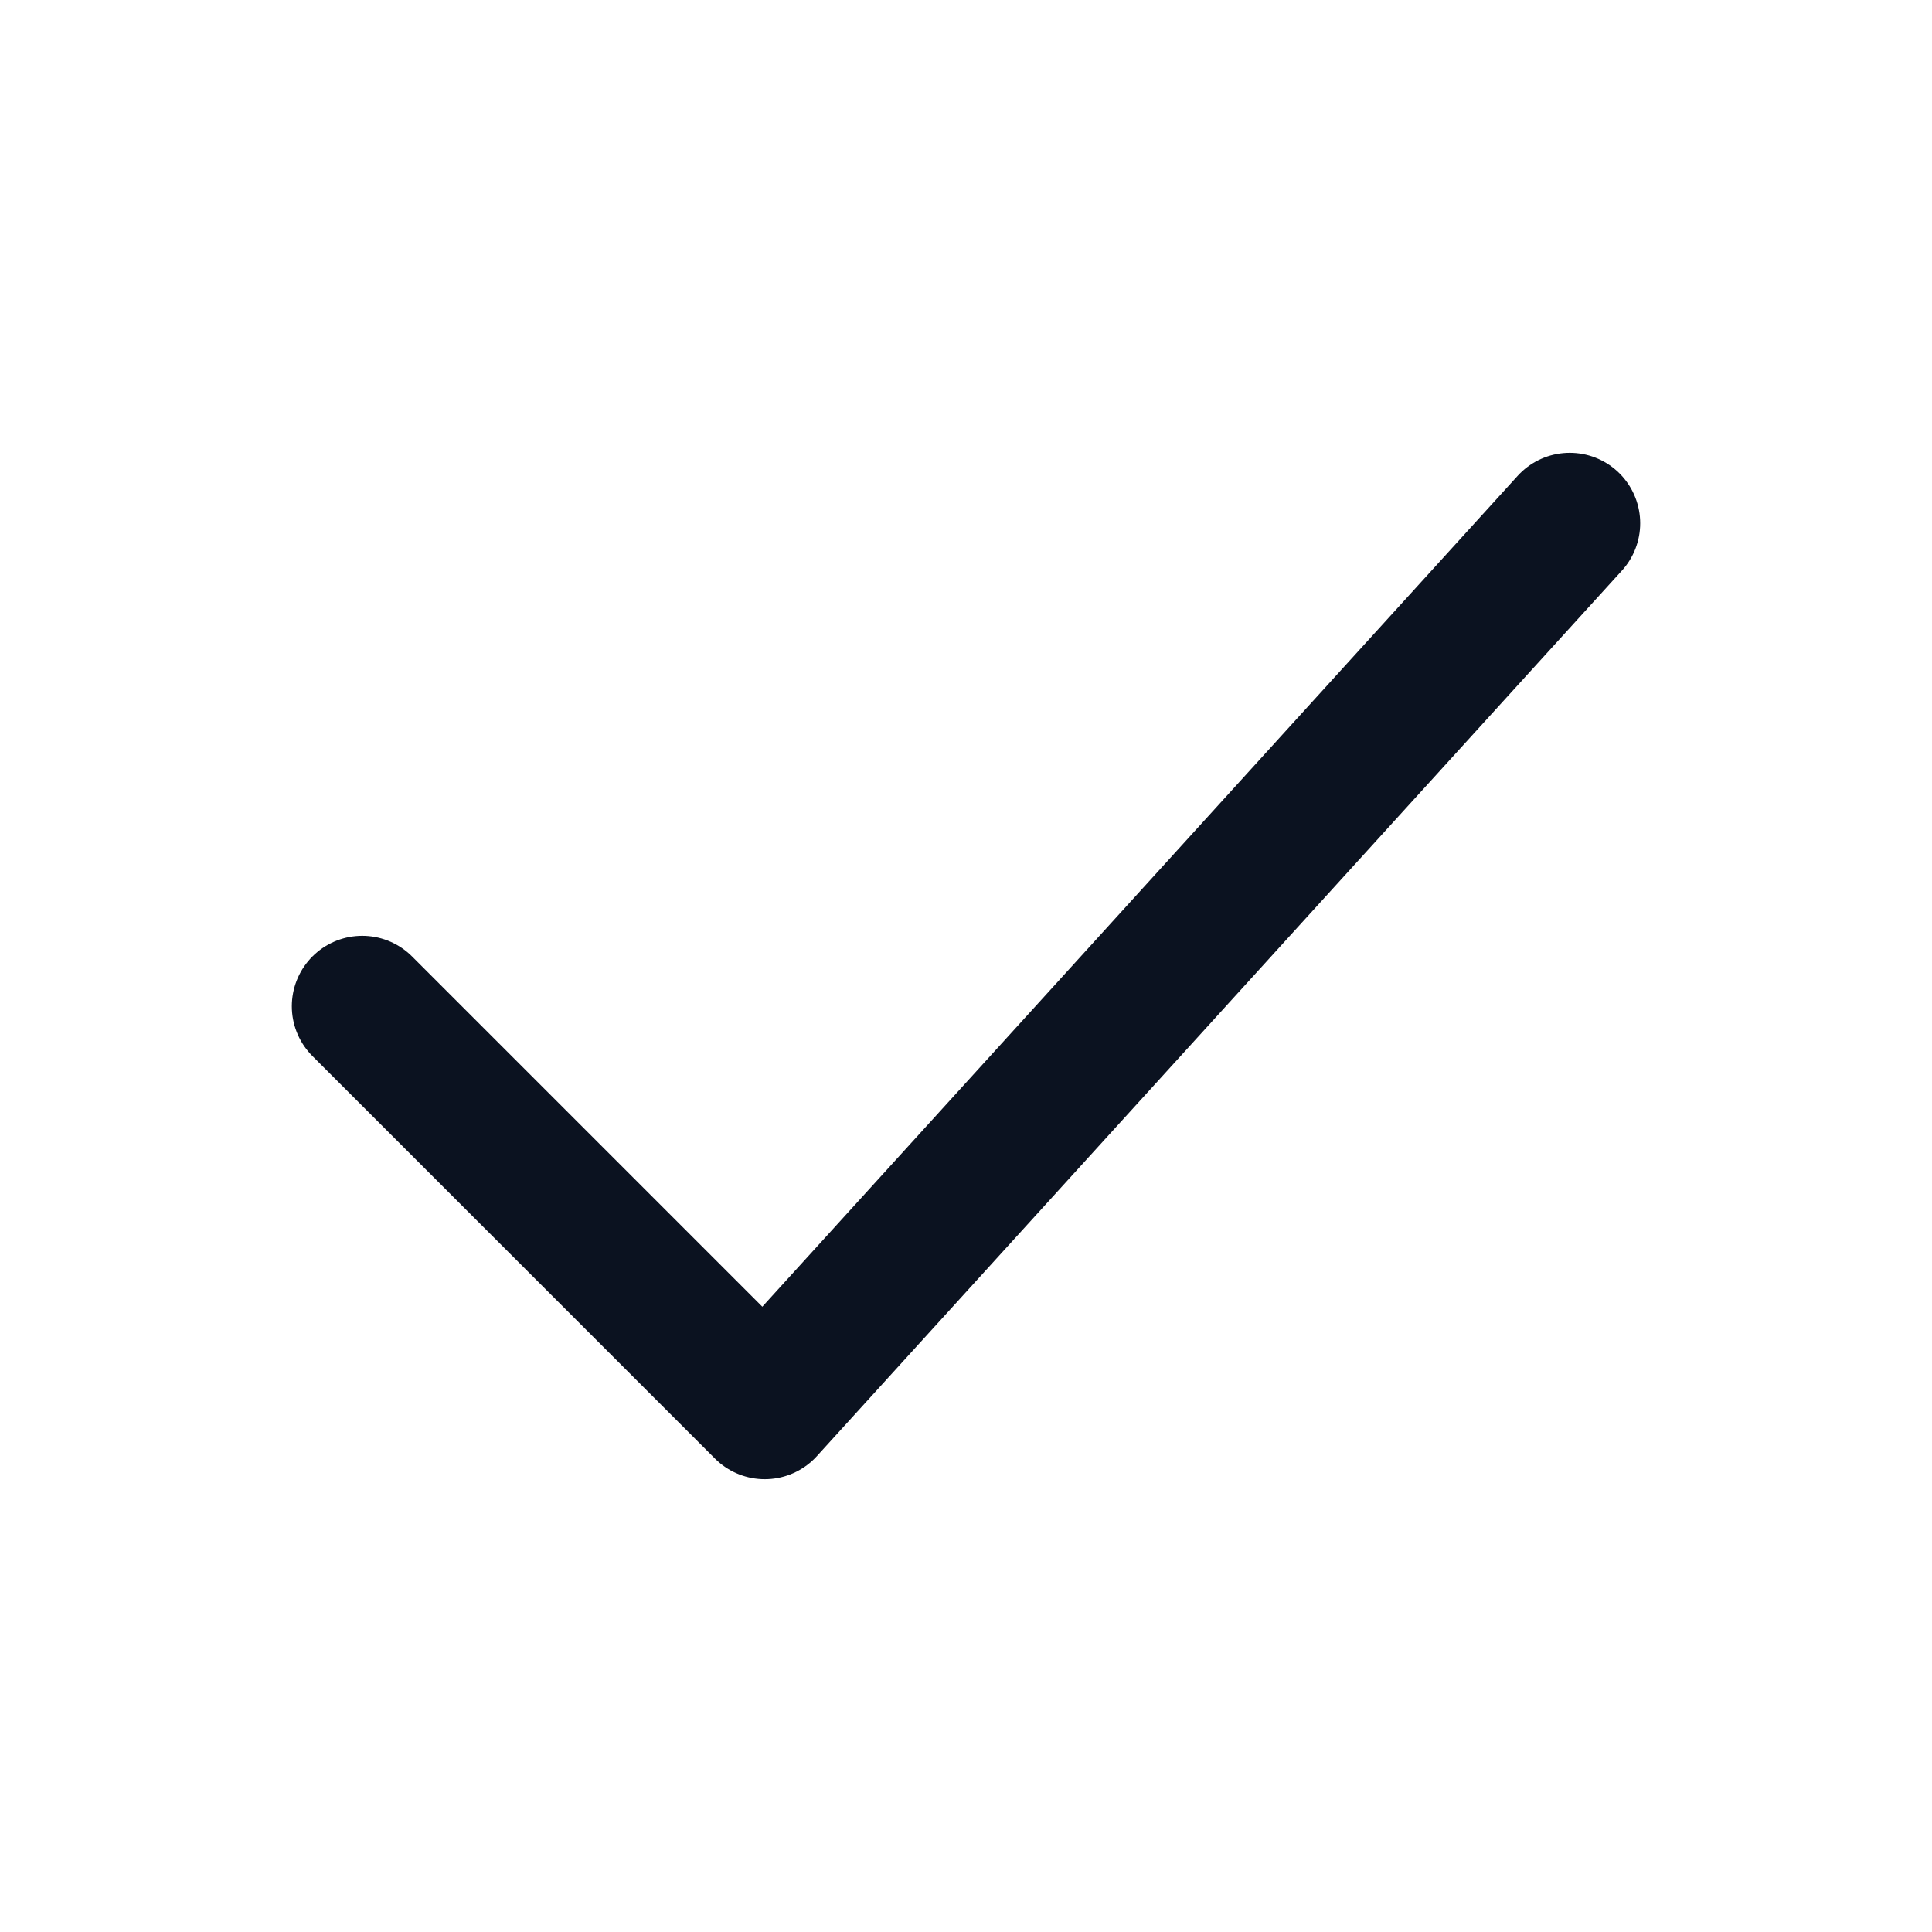
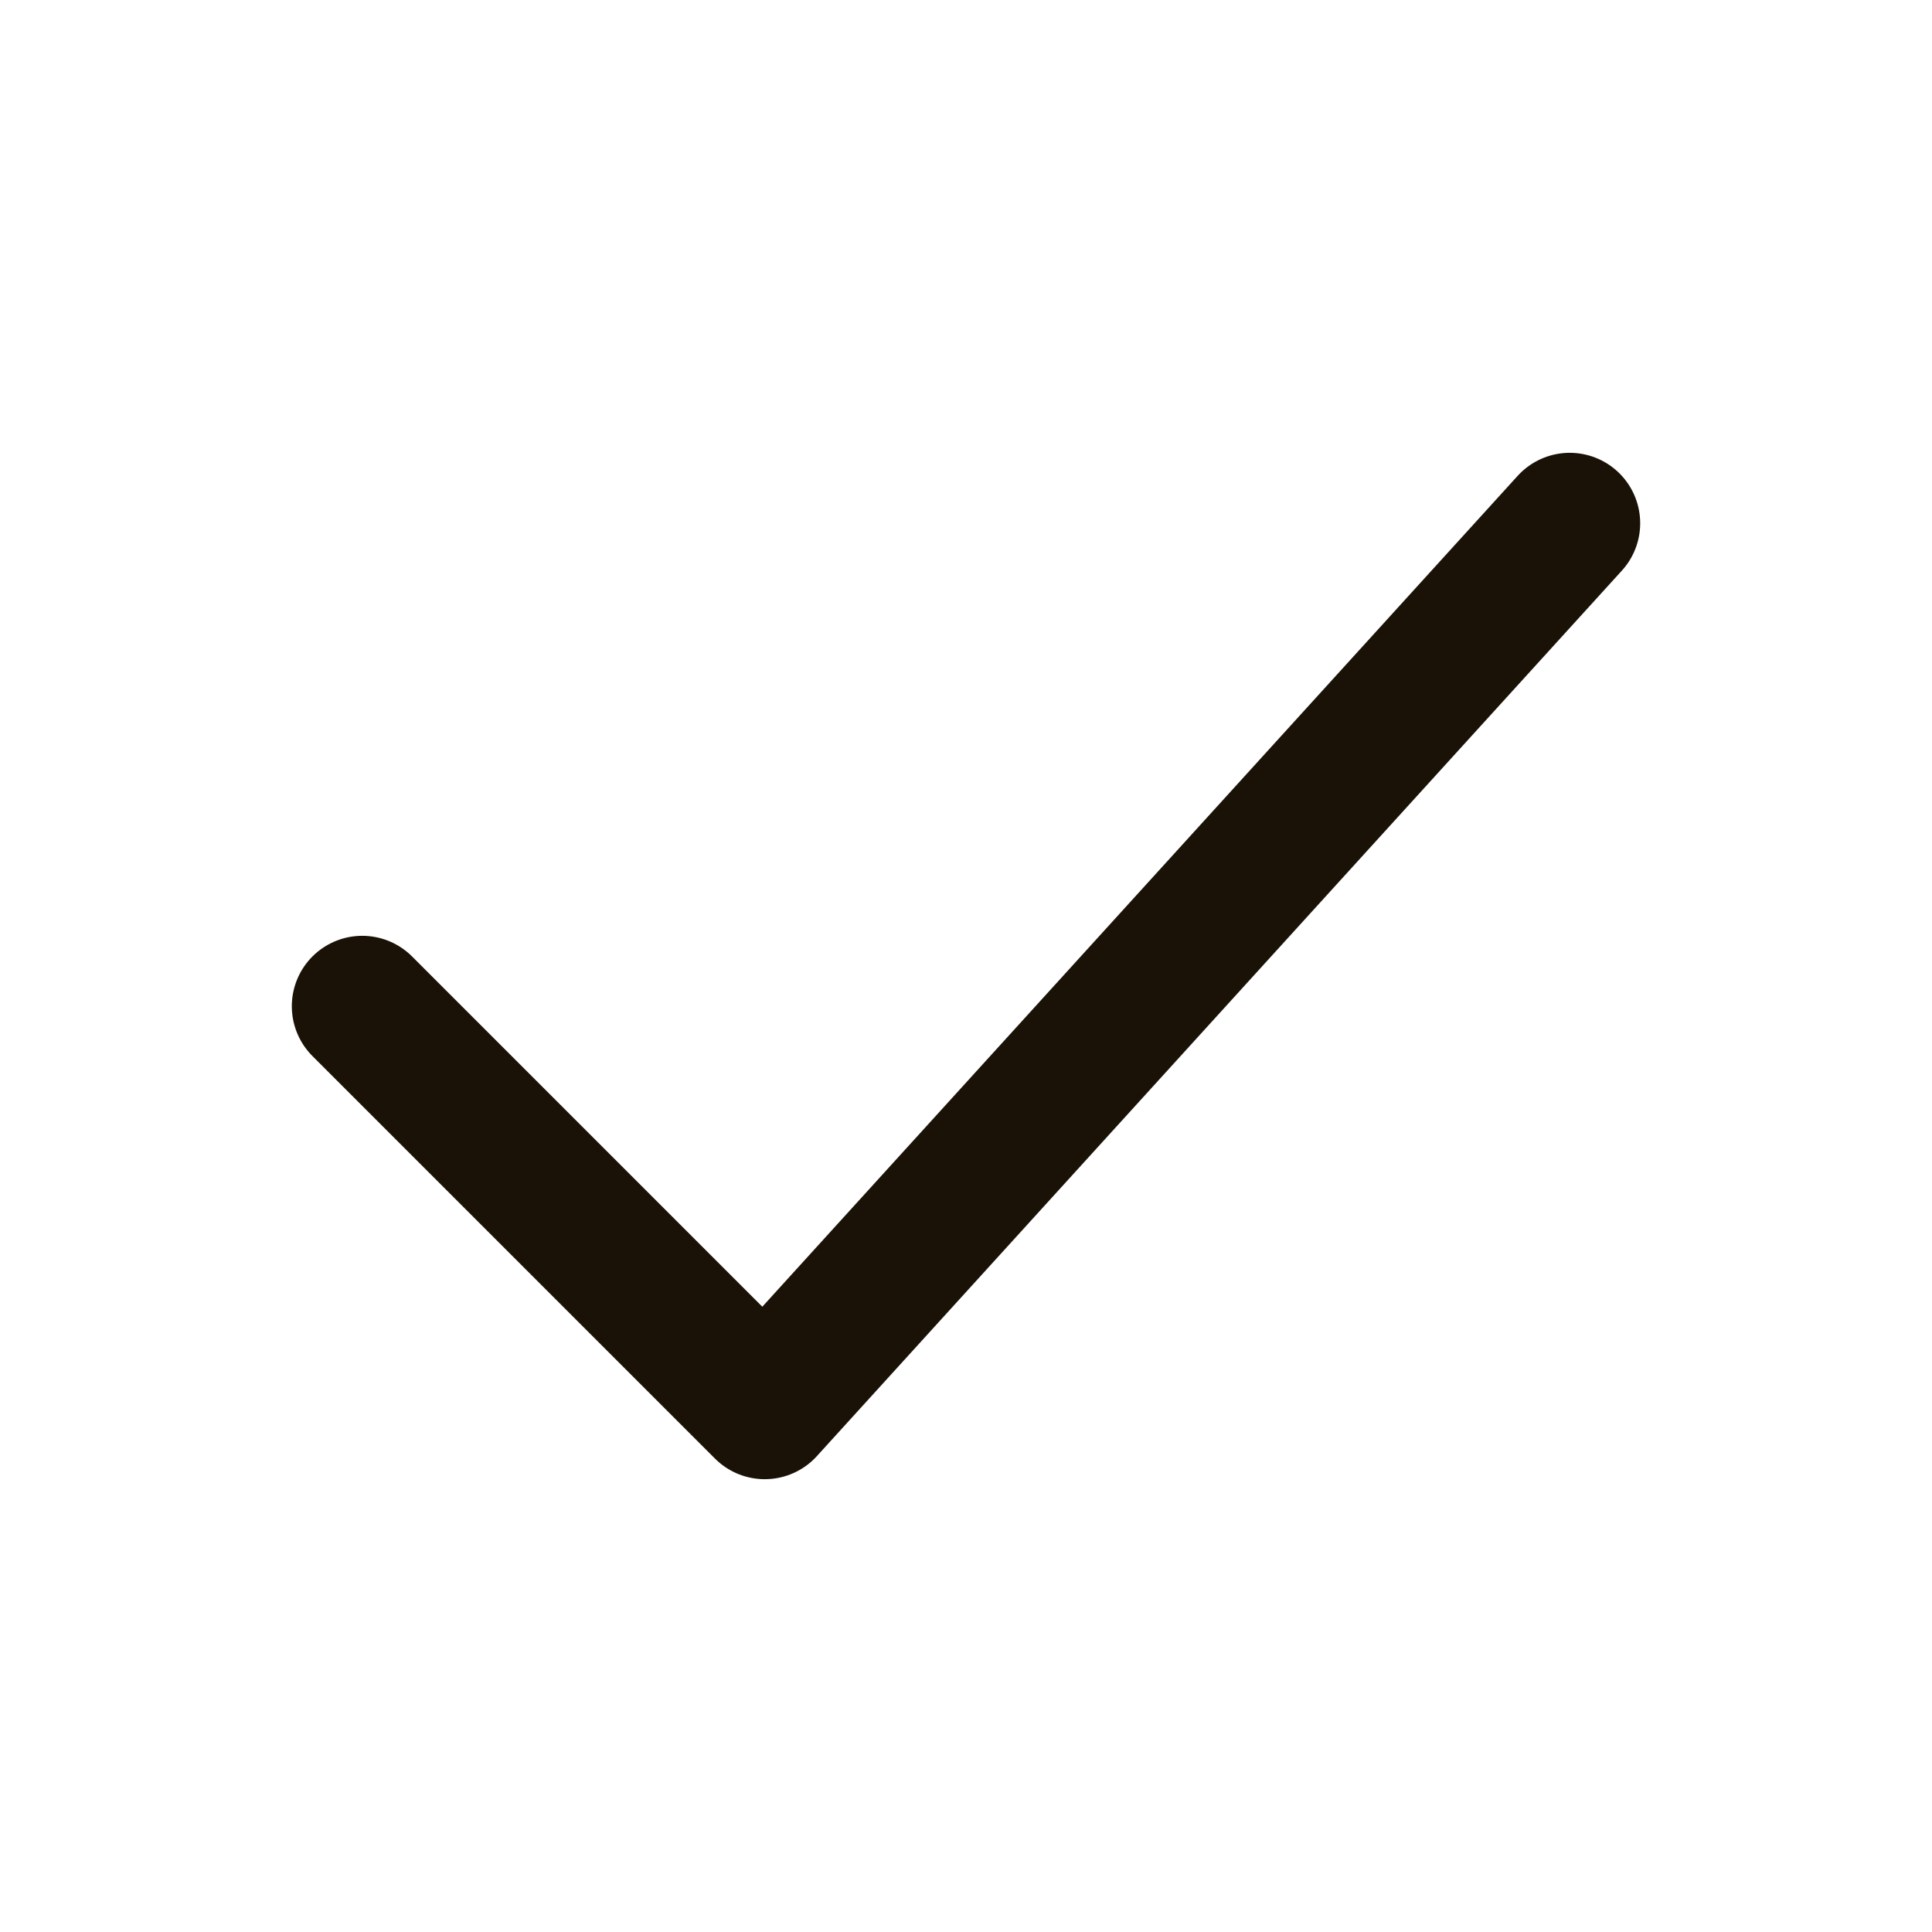
- <svg xmlns="http://www.w3.org/2000/svg" viewBox="0 0 24 24" width="18" height="18" fill="none" stroke="#0B1220" stroke-width="1.75" stroke-linecap="round" stroke-linejoin="round">
+ <svg xmlns="http://www.w3.org/2000/svg" viewBox="0 0 24 24" width="18" height="18" fill="none" stroke="#1A1206" stroke-width="1.75" stroke-linecap="round" stroke-linejoin="round">
  <path d="M4.5 12.5l5 5 10-11" />
</svg>
